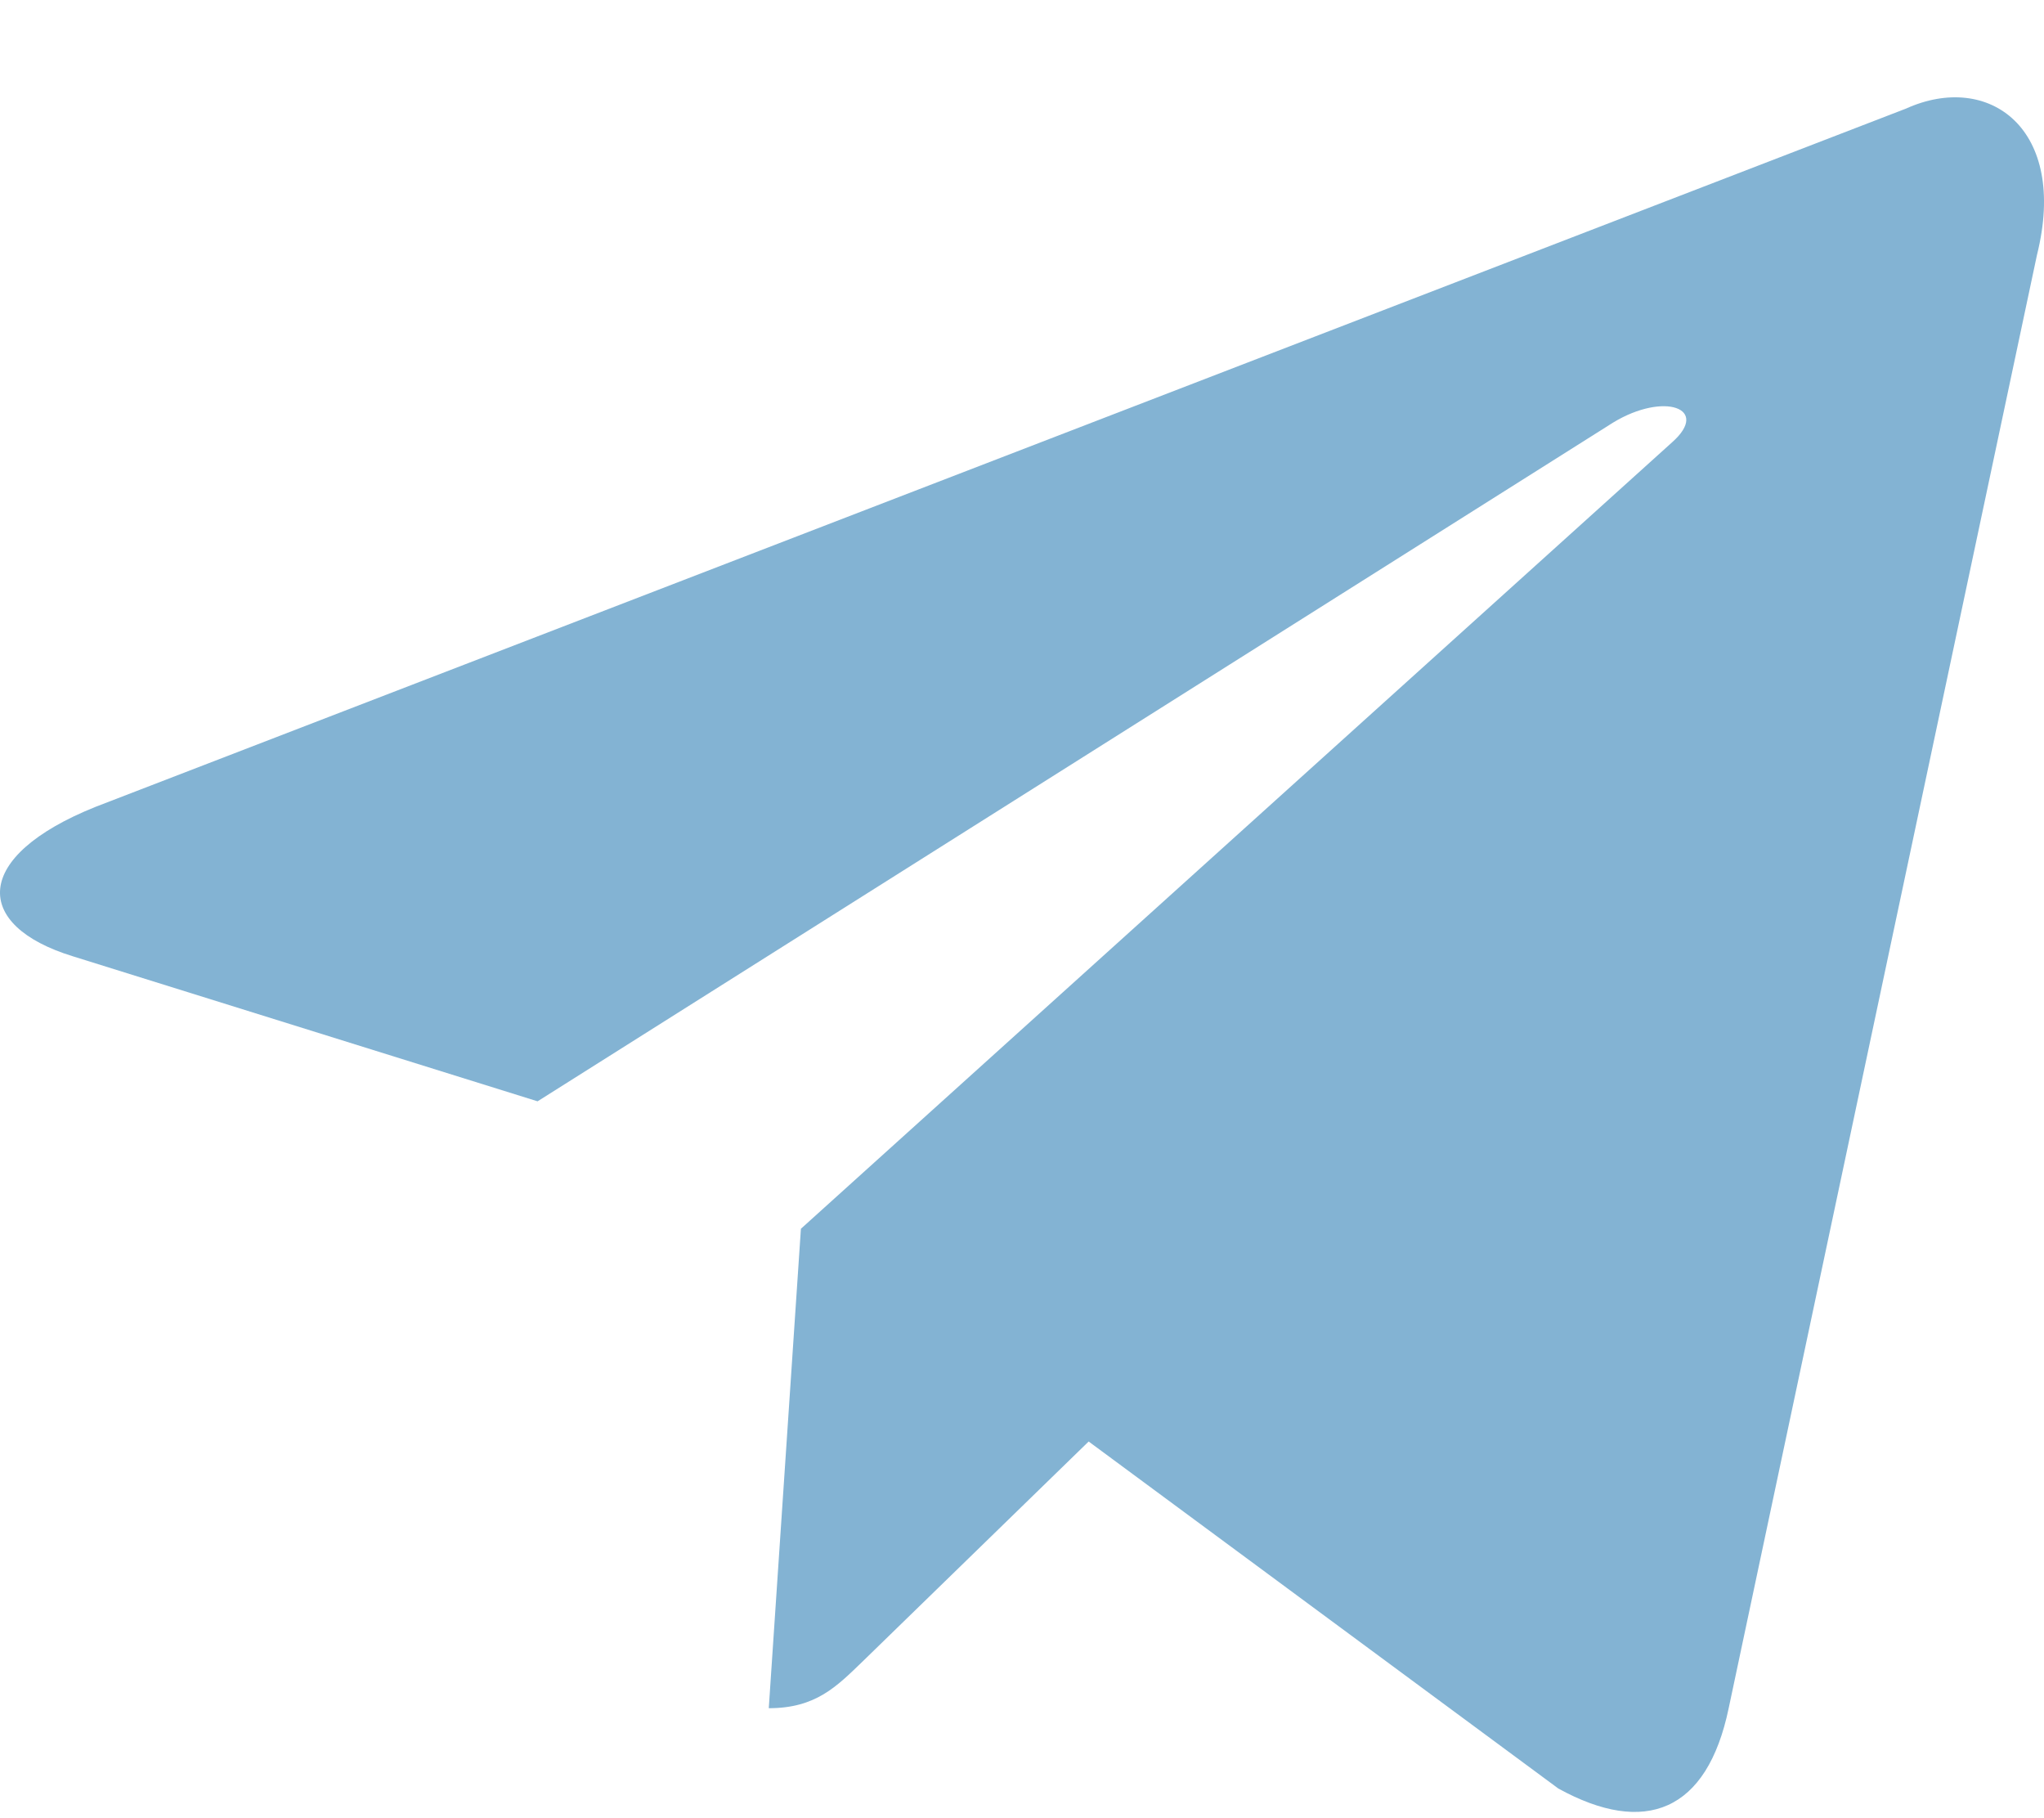
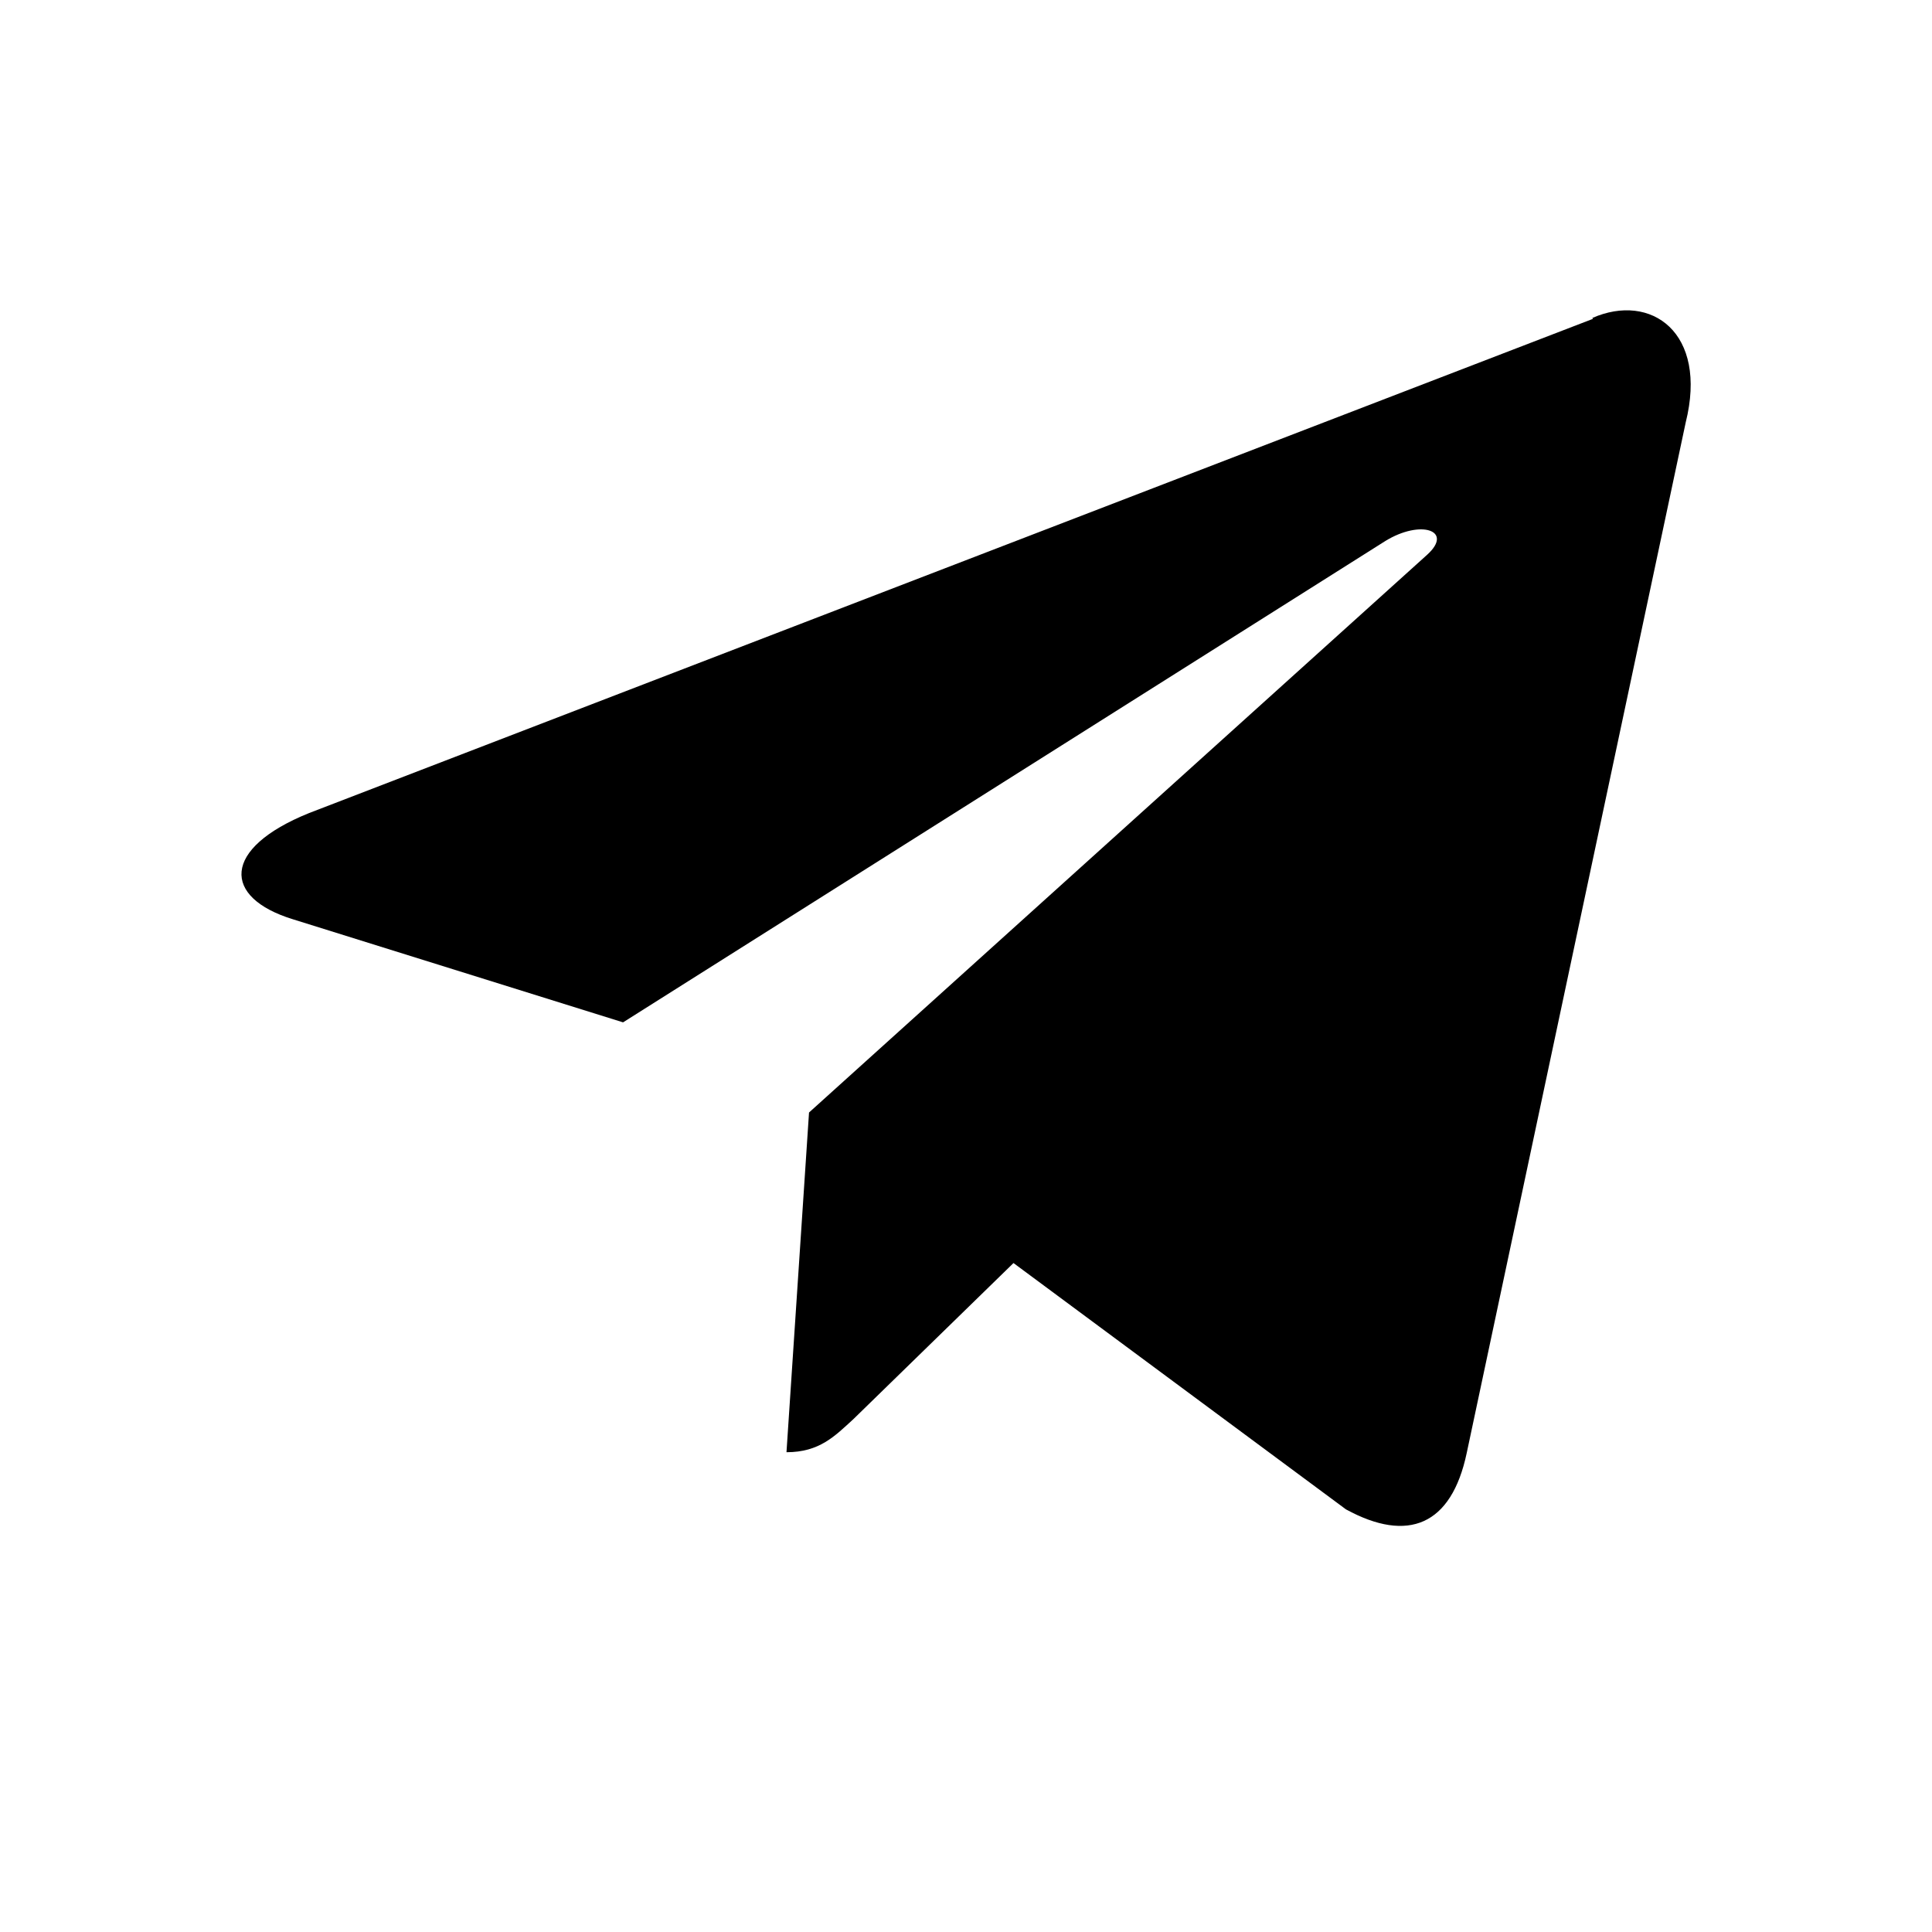
- <svg xmlns="http://www.w3.org/2000/svg" width="18" height="16" viewBox="0 0 18 16" fill="none">
-   <path d="M16.785 0.956L0.84 7.104C-0.248 7.541 -0.241 8.148 0.641 8.419L4.734 9.696L14.206 3.72C14.654 3.448 15.063 3.594 14.726 3.893L7.053 10.818H7.051L7.053 10.819L6.77 15.039C7.184 15.039 7.367 14.849 7.599 14.625L9.587 12.691L13.723 15.746C14.486 16.166 15.033 15.951 15.223 15.04L17.938 2.245C18.216 1.131 17.513 0.627 16.785 0.956Z" fill="#83B3D3" />
+ <svg xmlns="http://www.w3.org/2000/svg" viewBox="0 0 24 24">
+   <path d="M19.79 3.96 3.84 10.1c-1.09.44-1.08 1.05-.2 1.32l4.1 1.28 9.47-5.98c.44-.27.85-.13.52.17l-7.68 6.93-.28 4.22c.41 0 .6-.2.83-.41l1.99-1.94 4.13 3.06c.77.42 1.31.2 1.5-.7l2.72-12.8c.28-1.12-.43-1.62-1.16-1.3Z" />
</svg>
